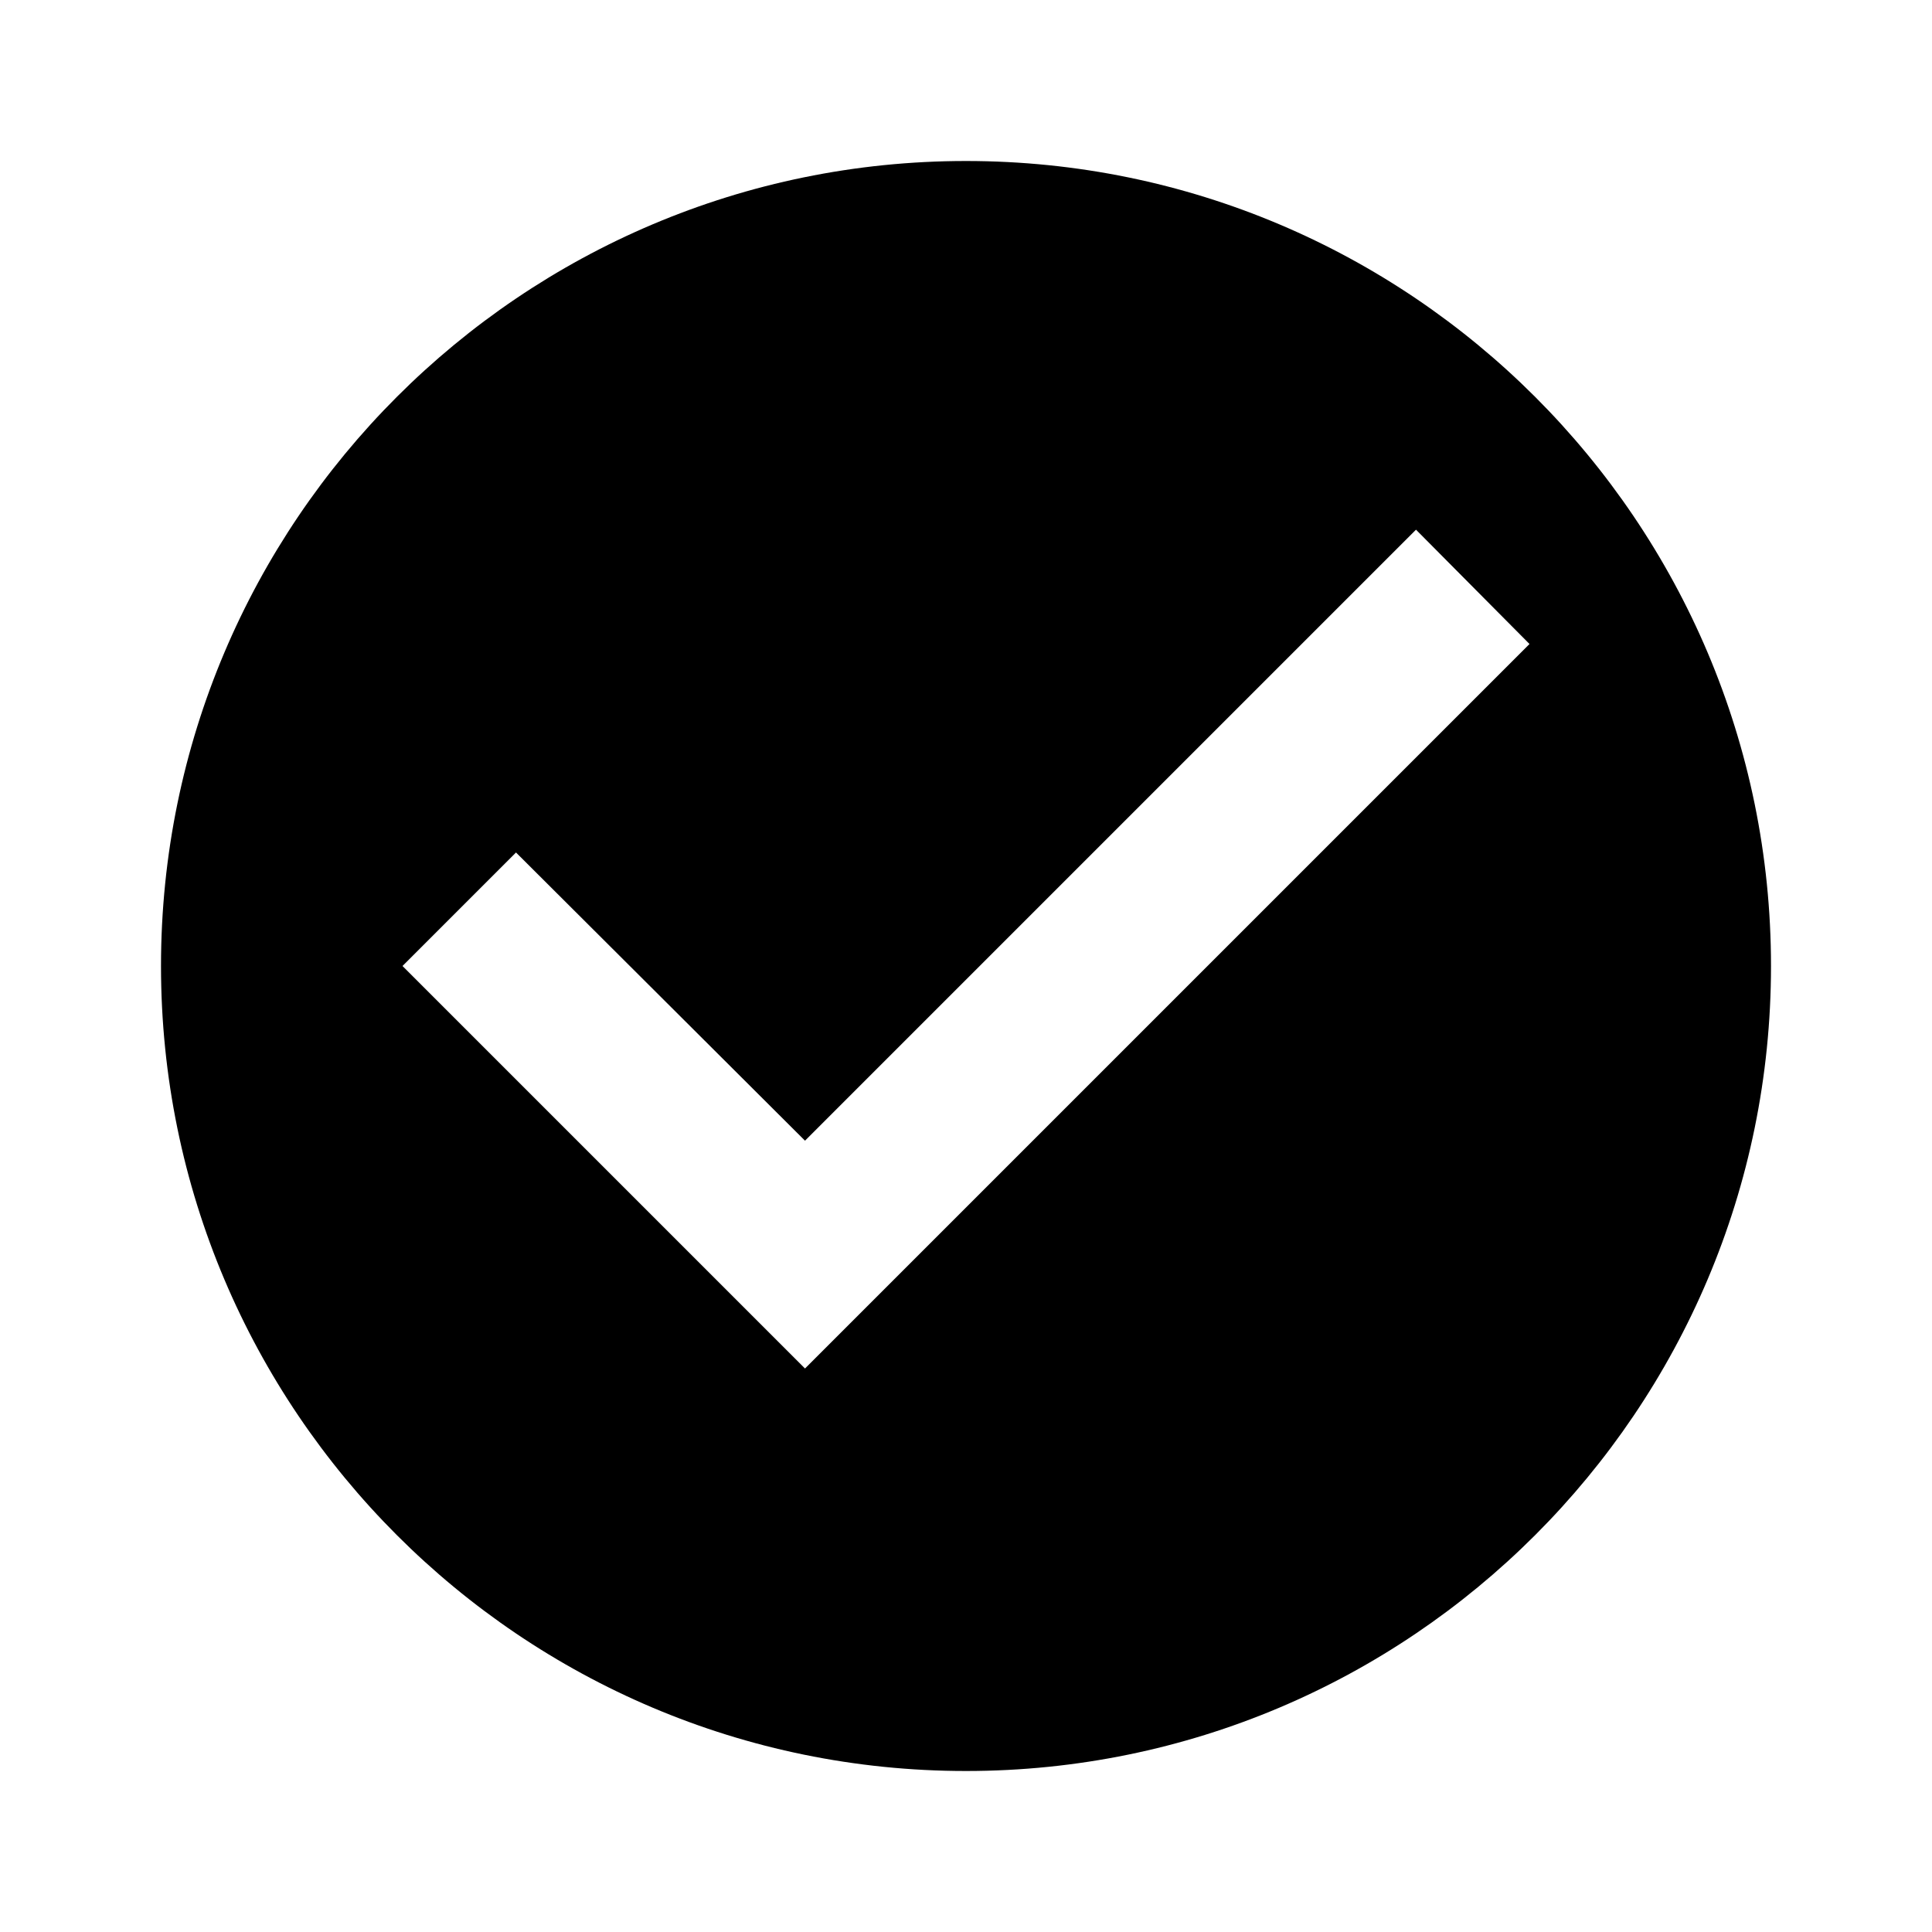
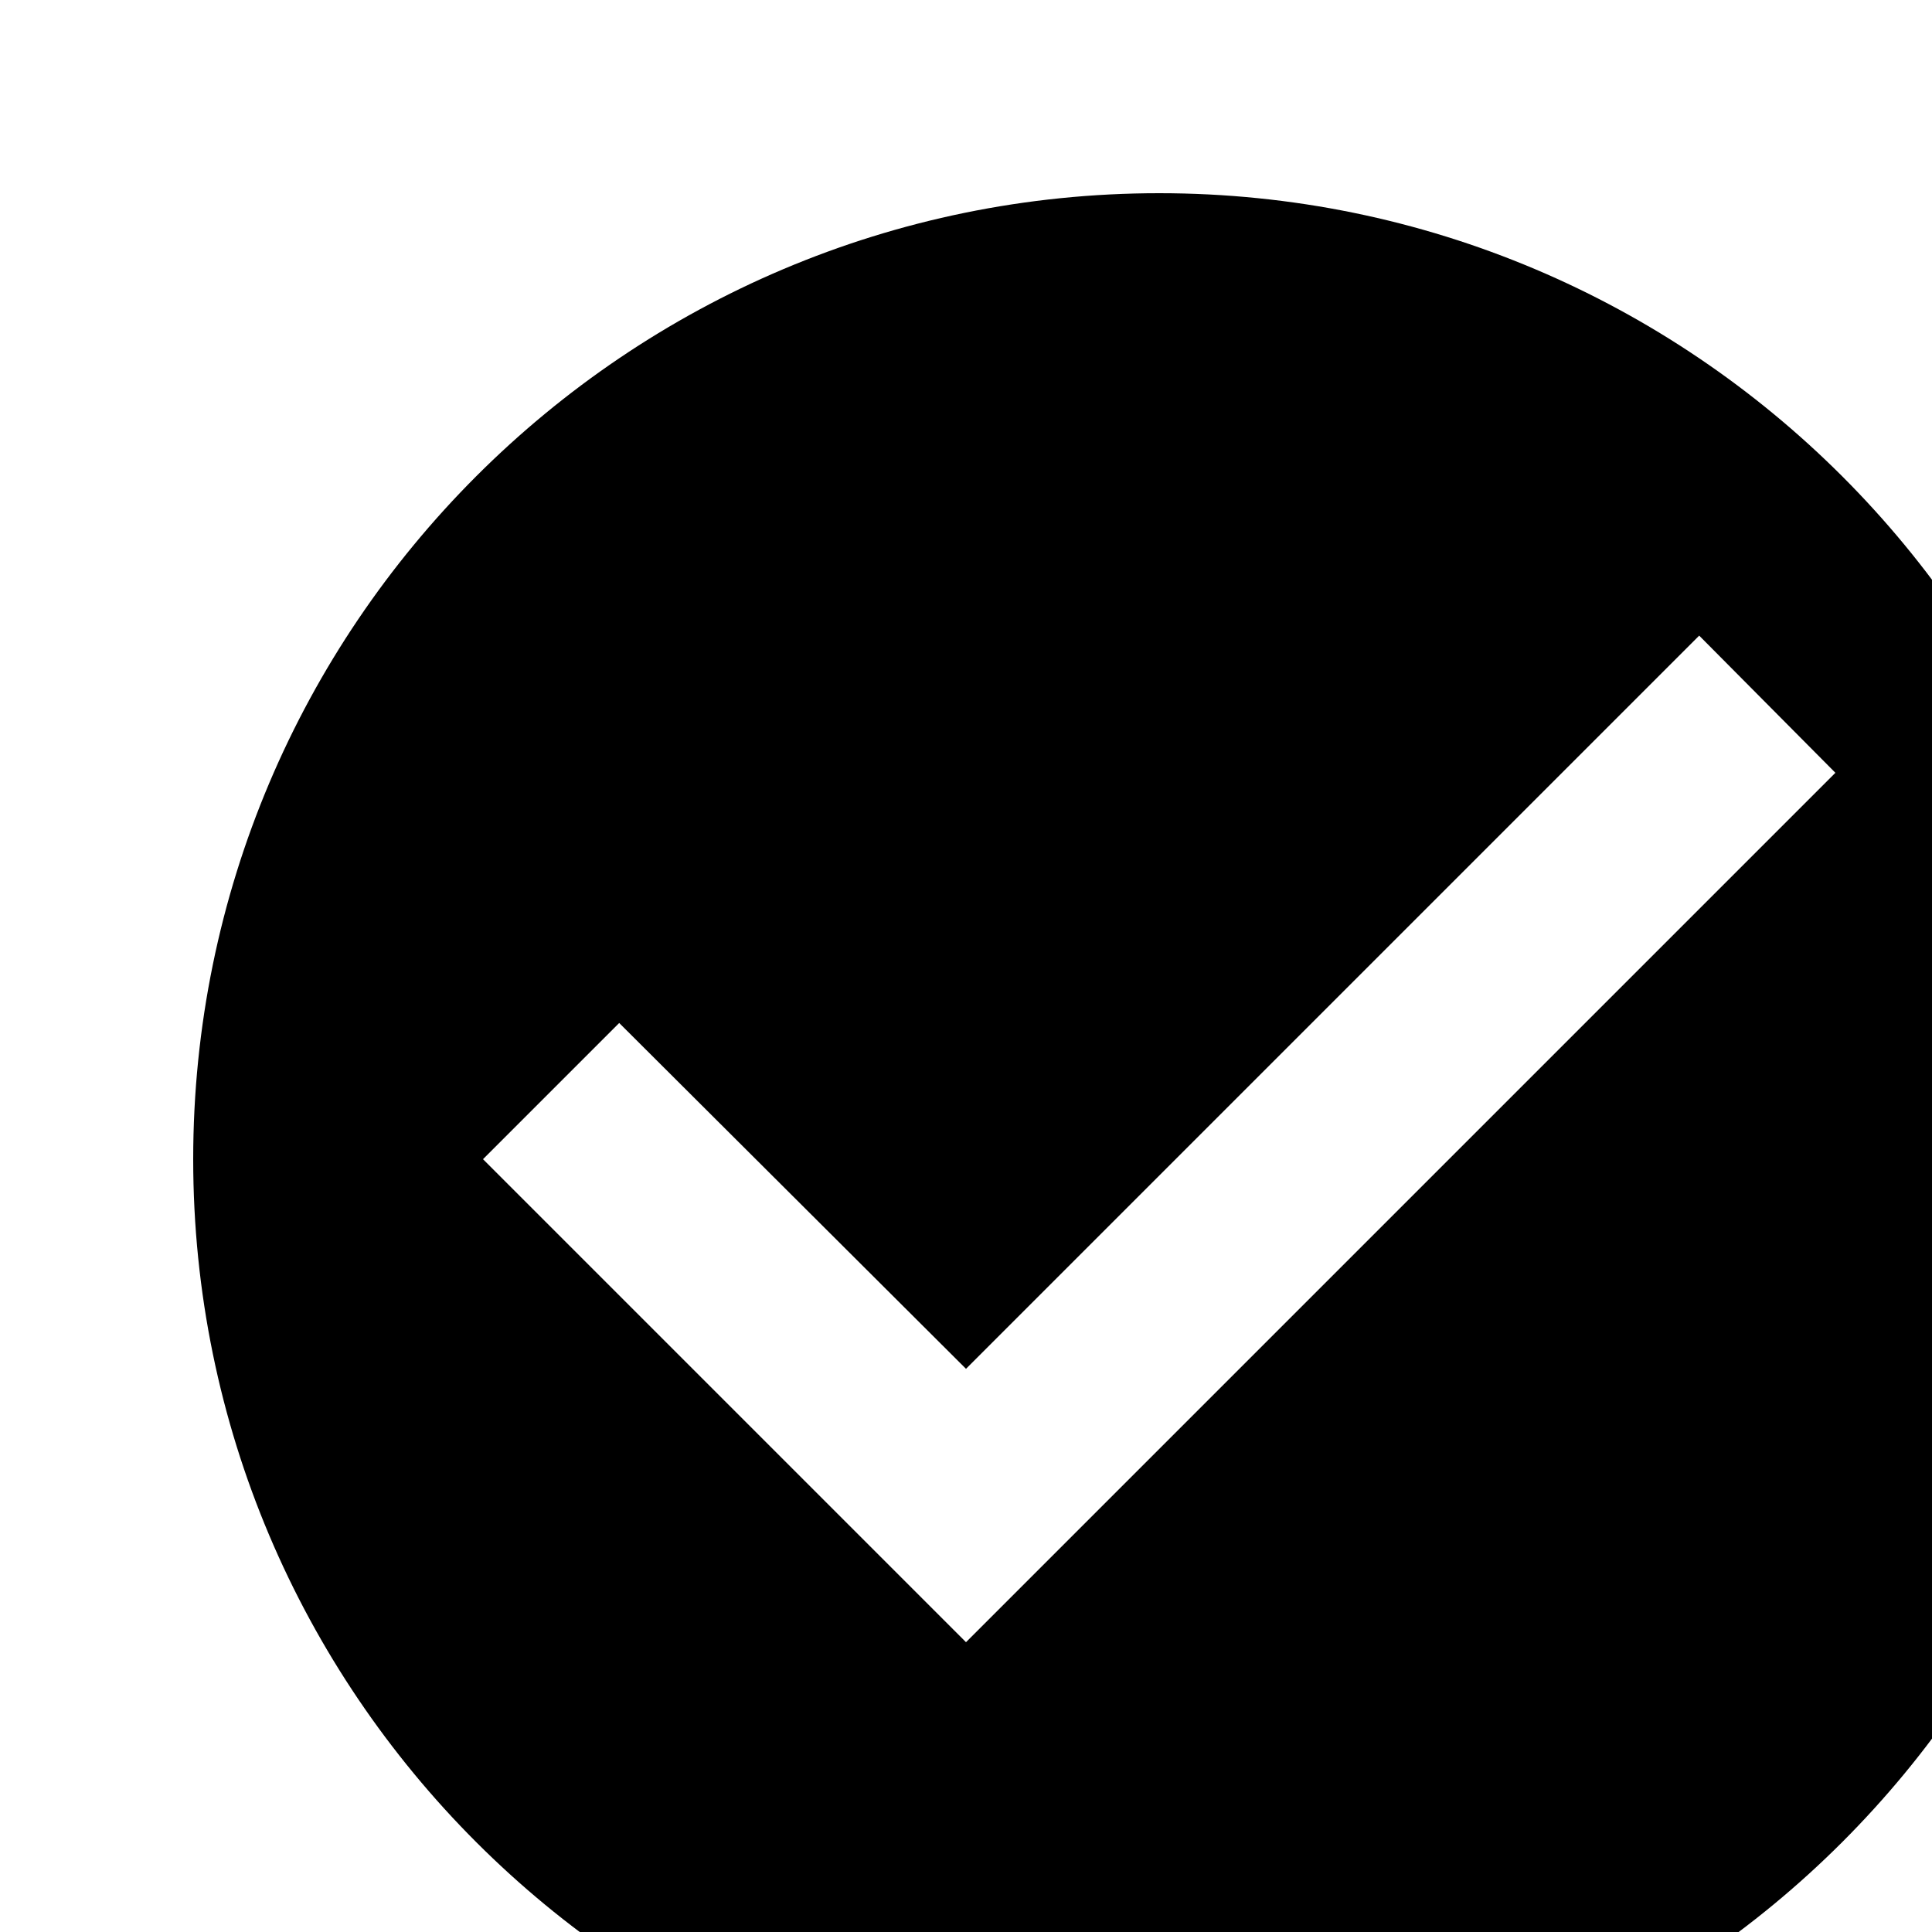
- <svg class="MuiSvgIcon-root jss876" focusable="false" viewBox="0 0 24 24" aria-hidden="true" role="presentation">
+ <svg class="MuiSvgIcon-root jss876" focusable="false" viewBox="0 0 24 24z" aria-hidden="true" role="presentation">
  <path d="M12 2C6.48 2 2 6.48 2 12s4.48 10 10 10 10-4.48 10-10S17.52 2 12 2zm-2 15l-5-5 1.41-1.41L10 14.17l7.59-7.59L19 8l-9 9z" />
</svg>
